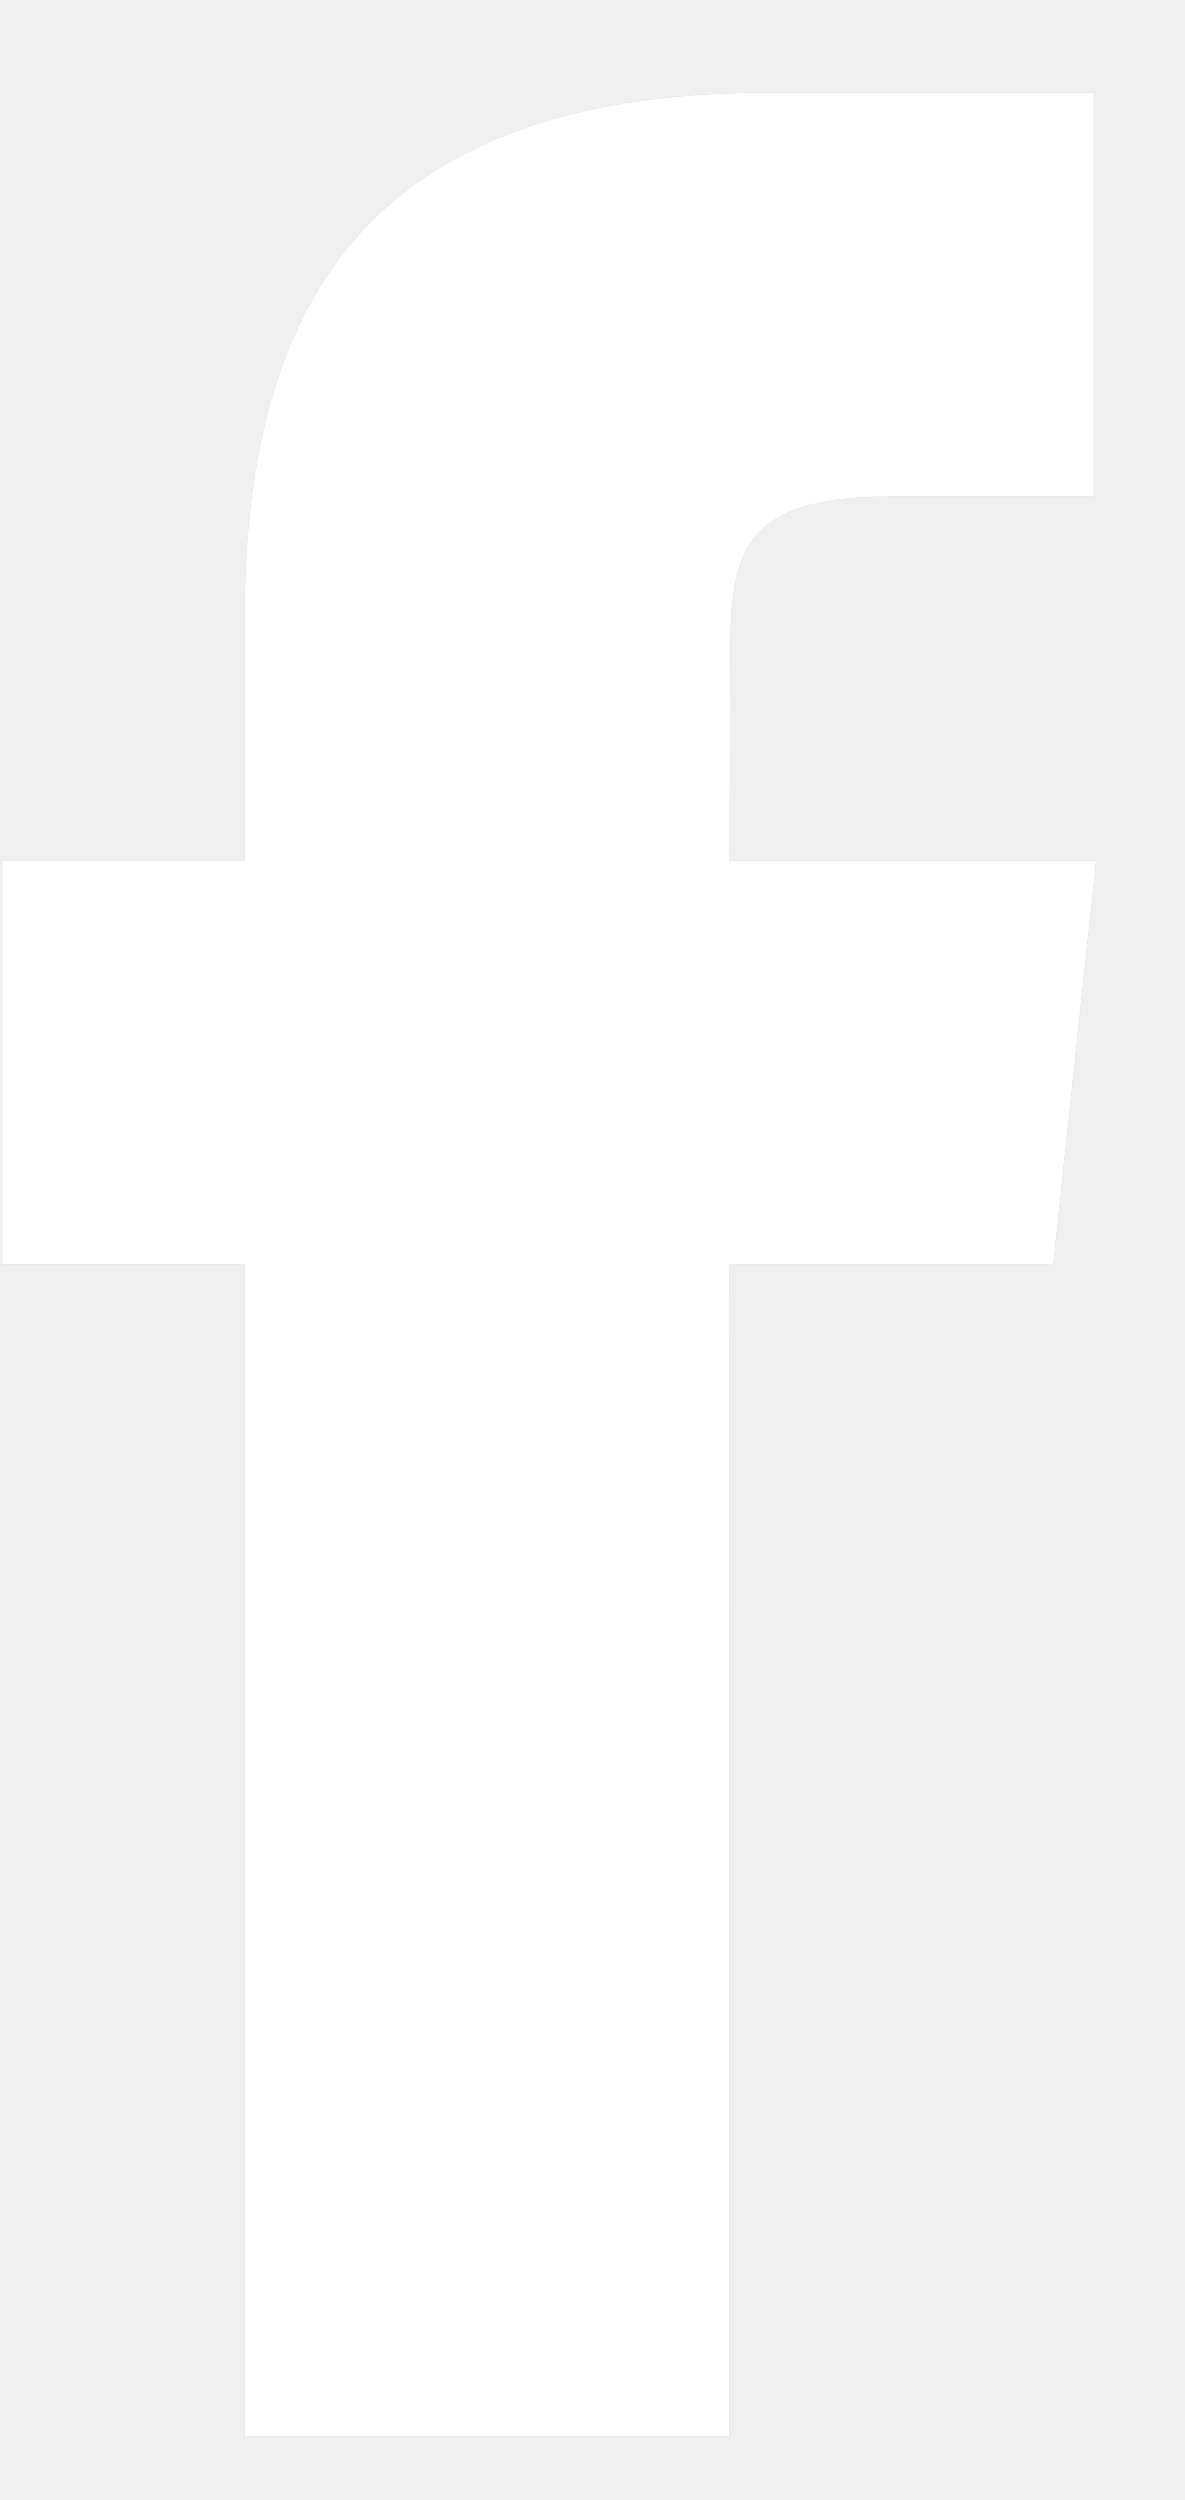
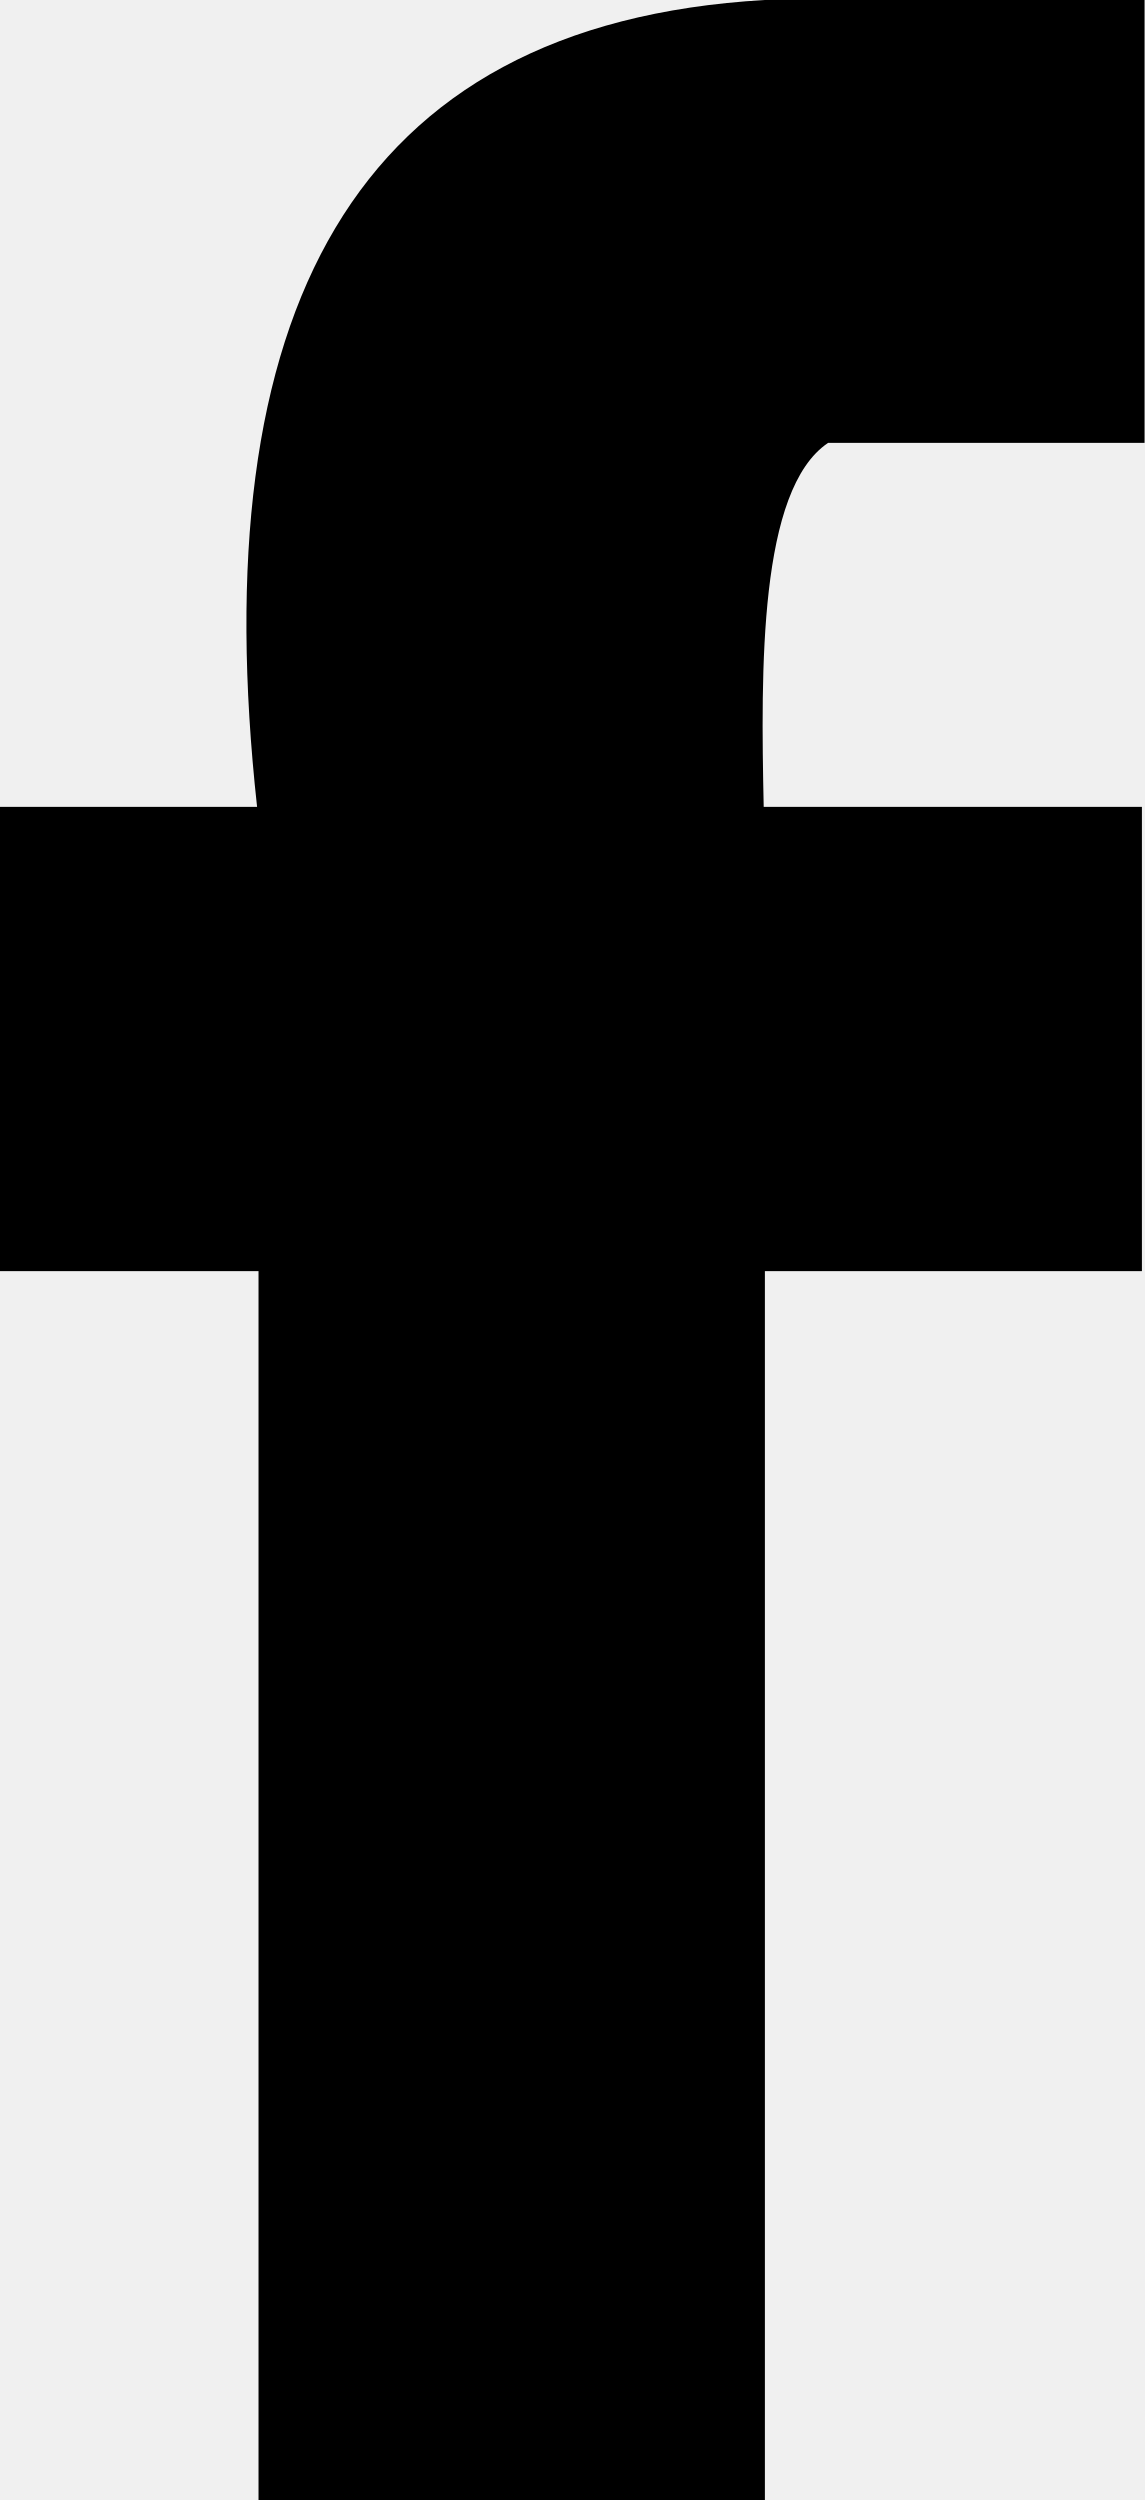
- <svg xmlns="http://www.w3.org/2000/svg" id="SVGDoc" width="9" height="19" version="1.1" viewBox="0 0 9 19">
-   <defs />
-   <g>
-     <g>
-       <path d="M5.544,18.518v0h-3.685v0v-8.908v0h-1.842v0v-3.071v0h1.842v0v-1.842c0,-2.505 1.04,-3.994 3.994,-3.994h2.46v0v3.071v0h-1.537c-1.15,0 -1.226,0.428 -1.226,1.23l-0.005,1.536v0h2.786v0l-0.326,3.071v0h-2.46v0z" fill="#b8b8b8" fill-opacity="1" />
-       <path d="M5.544,18.518v0h-3.685v0v-8.908v0h-1.842v0v-3.071v0h1.842v0v-1.842c0,-2.505 1.04,-3.994 3.994,-3.994h2.46v0v3.071v0h-1.537c-1.15,0 -1.226,0.428 -1.226,1.23l-0.005,1.536v0h2.786v0l-0.326,3.071v0h-2.46v0z" fill="#ffffff" fill-opacity="1" />
-     </g>
-   </g>
+ <svg xmlns="http://www.w3.org/2000/svg" version="1.0" id="Layer_1" x="0px" y="0px" width="8.672px" height="18.944px" viewBox="0 0 8.672 18.944" enable-background="new 0 0 8.672 18.944" xml:space="preserve">
+   <path d="M6.275,3.356c0.799,0,1.599,0,2.398,0c0-1.119,0-2.237,0-3.356c-0.959,0-1.92,0-2.878,0C2.656,0.181,1.54,2.387,1.948,6.114 H0v3.518h1.959c0,3.104,0,6.208,0,9.312c1.279,0,2.559,0,3.837,0c0-3.104,0-6.208,0-9.312h2.857V6.114H5.787 C5.765,5.069,5.75,3.709,6.275,3.356z" />
</svg>
